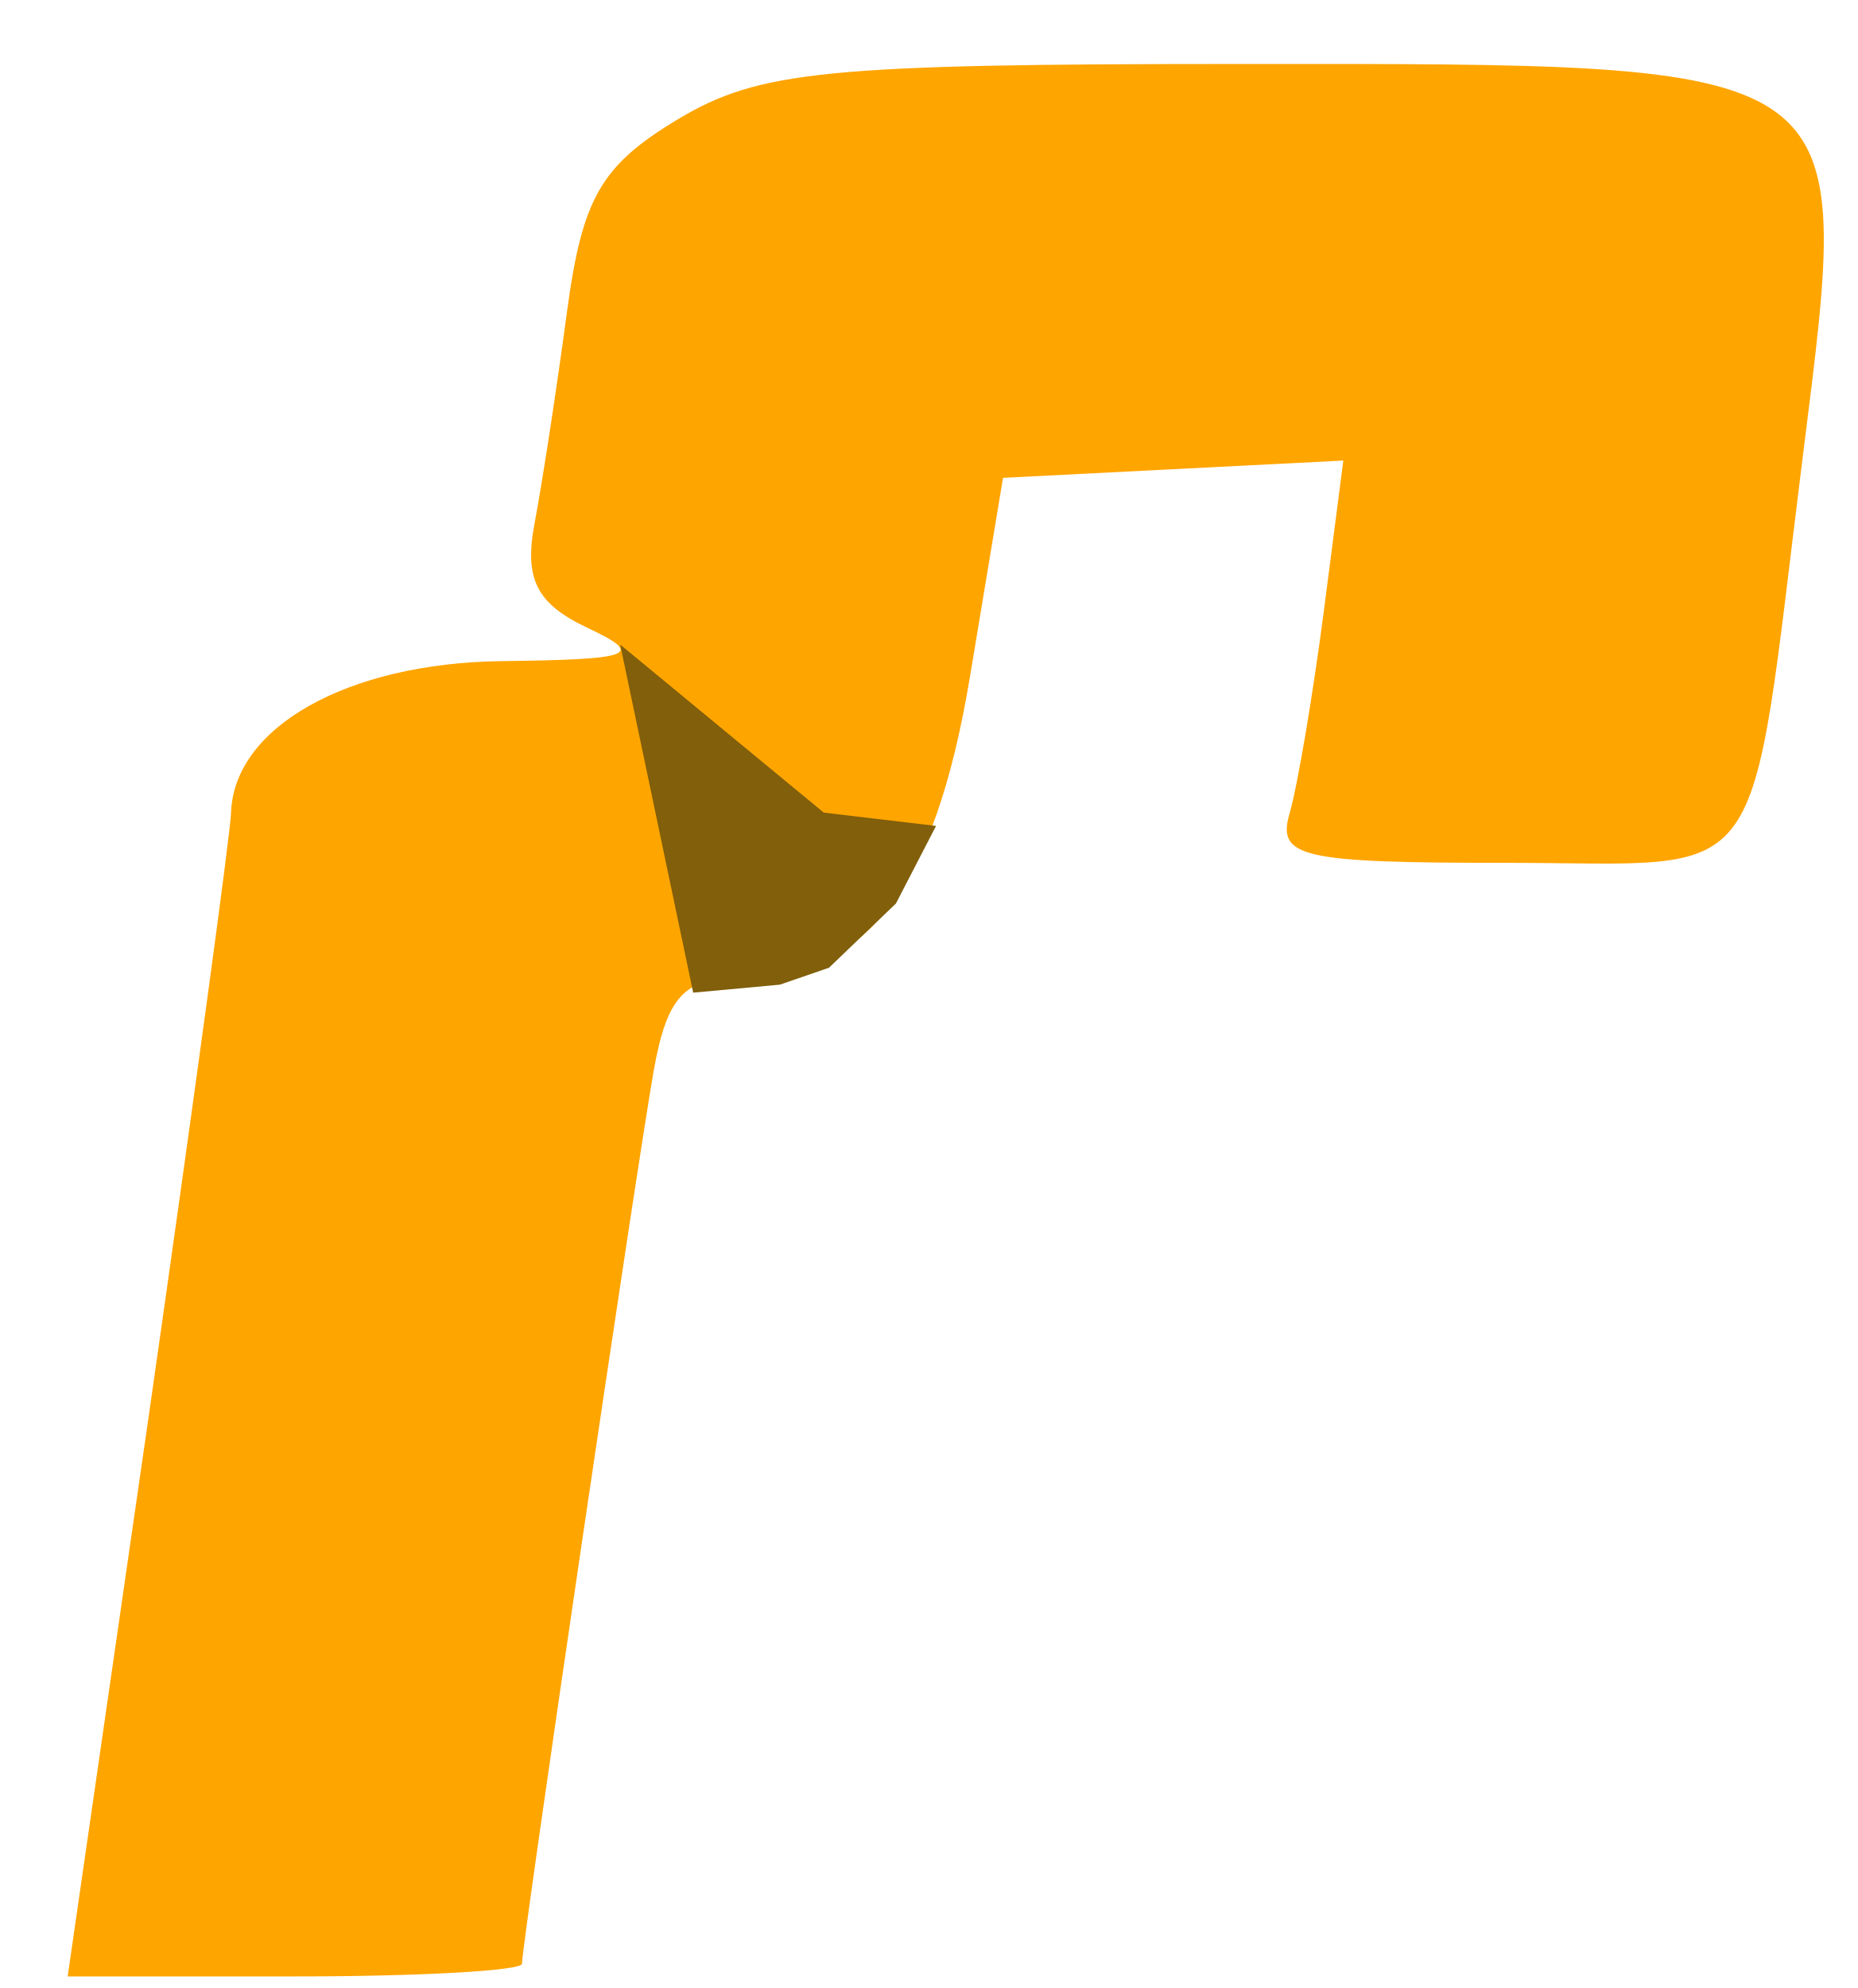
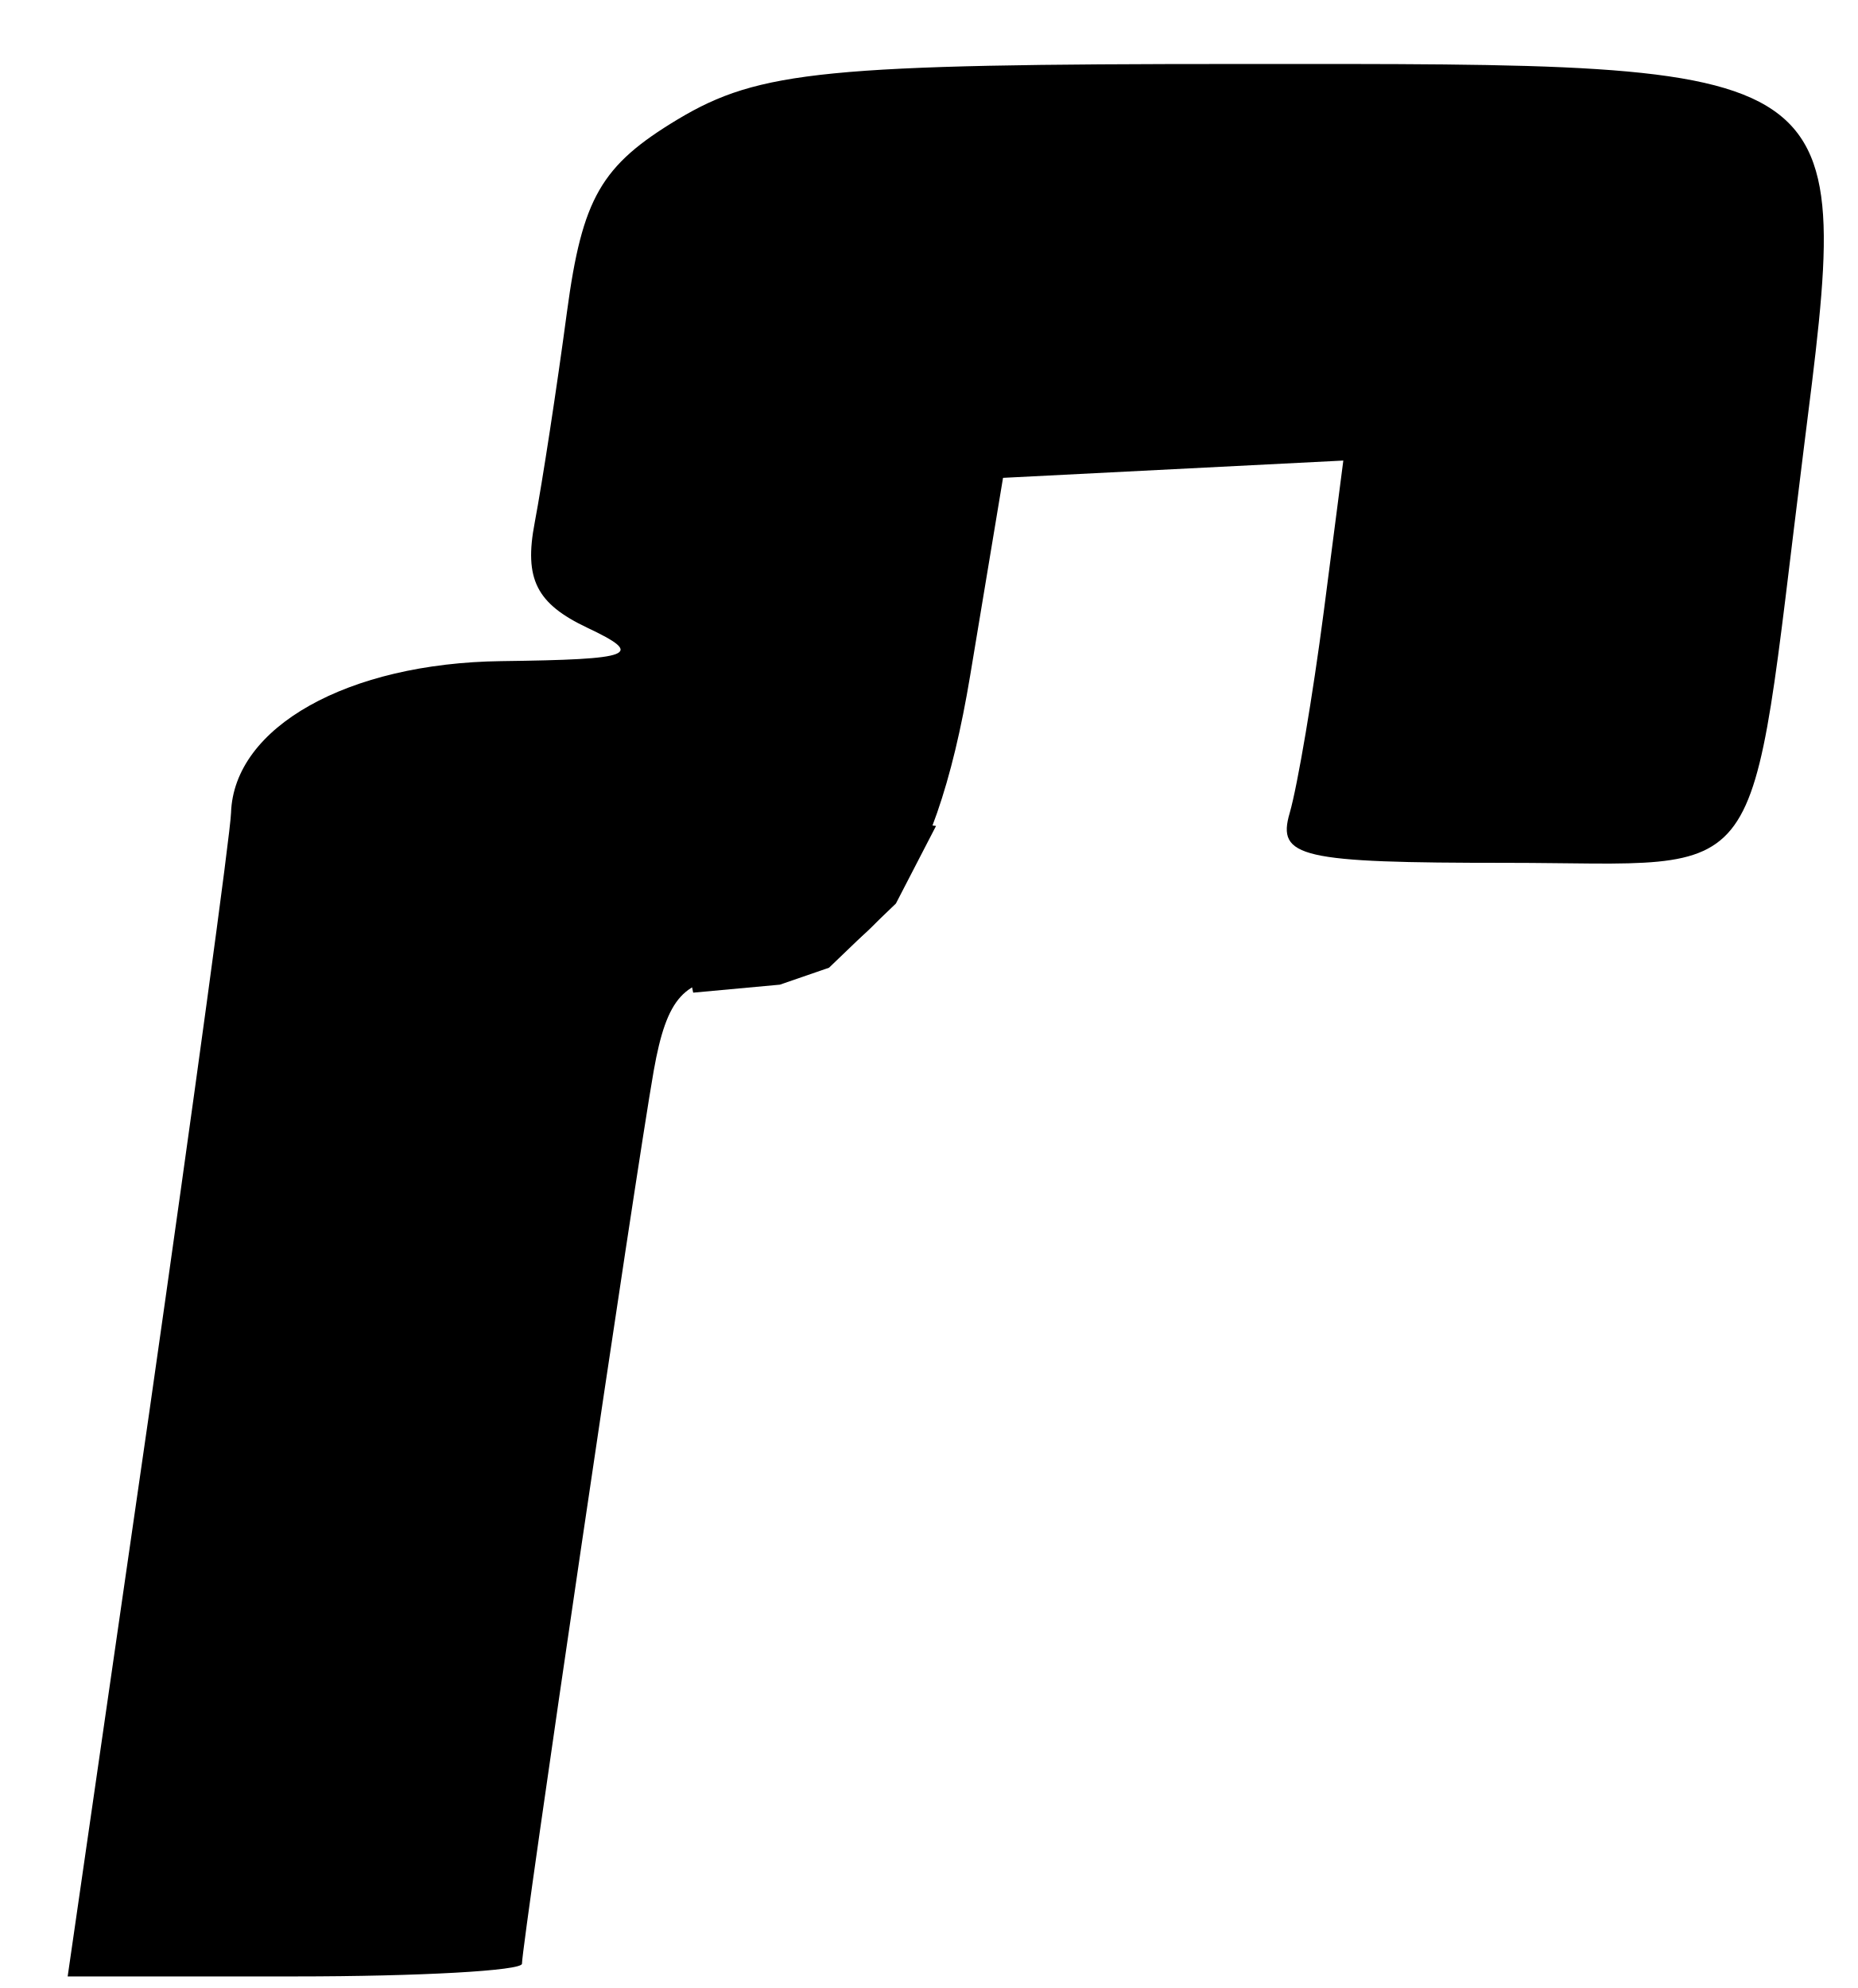
<svg xmlns="http://www.w3.org/2000/svg" width="40.1" height="42.9" version="1.1" viewBox="0 0 40.1 42.9">
  <g transform="translate(-3.74 -21.2)">
    <g transform="matrix(.665 0 0 .64 -3.36 -.174)">
      <g transform="matrix(.944 0 0 .962 2.59 3.76)">
-         <path d="m13.7 80.3c1.53-10.9 2.79-20.3 2.81-21 .094-3.01 4.01-5.25 9.29-5.32 4.57-.059 4.95-.21 2.96-1.17-1.75-.843-2.18-1.71-1.81-3.68.263-1.42.763-4.74 1.11-7.39.528-4 1.17-5.13 3.81-6.75 2.8-1.71 5.11-1.94 19.3-1.94 21.4-.005 21.1-.211 19.4 13.6-1.93 15.7-1.01 14.4-10.2 14.4-7.1 0-7.91-.188-7.46-1.75.272-.962.798-4.14 1.17-7.05l.673-5.3-11.7.606-1.13 6.93c-1.22 7.49-3.55 10.6-7.97 10.6-1.86 0-2.46.668-2.91 3.25-.622 3.59-4.53 30.6-4.53 31.3 0 .245-3.52.445-7.81.445h-7.81z" fill="#ffa500" />
-         <path d="m32.4 65.6-2.51-12.2 7 5.89 3.86.466-1.38 2.72-2.3 2.25-1.69.594z" fill="#815f0b" />
+         <path class="fill" d="m13.7 80.3c1.53-10.9 2.79-20.3 2.81-21 .094-3.01 4.01-5.25 9.29-5.32 4.57-.059 4.95-.21 2.96-1.17-1.75-.843-2.18-1.71-1.81-3.68.263-1.42.763-4.74 1.11-7.39.528-4 1.17-5.13 3.81-6.75 2.8-1.71 5.11-1.94 19.3-1.94 21.4-.005 21.1-.211 19.4 13.6-1.93 15.7-1.01 14.4-10.2 14.4-7.1 0-7.91-.188-7.46-1.75.272-.962.798-4.14 1.17-7.05l.673-5.3-11.7.606-1.13 6.93c-1.22 7.49-3.55 10.6-7.97 10.6-1.86 0-2.46.668-2.91 3.25-.622 3.59-4.53 30.6-4.53 31.3 0 .245-3.52.445-7.81.445h-7.81z" />
+         <path class="fill" d="m32.4 65.6-2.51-12.2 7 5.89 3.86.466-1.38 2.72-2.3 2.25-1.69.594z" />
      </g>
    </g>
  </g>
</svg>
